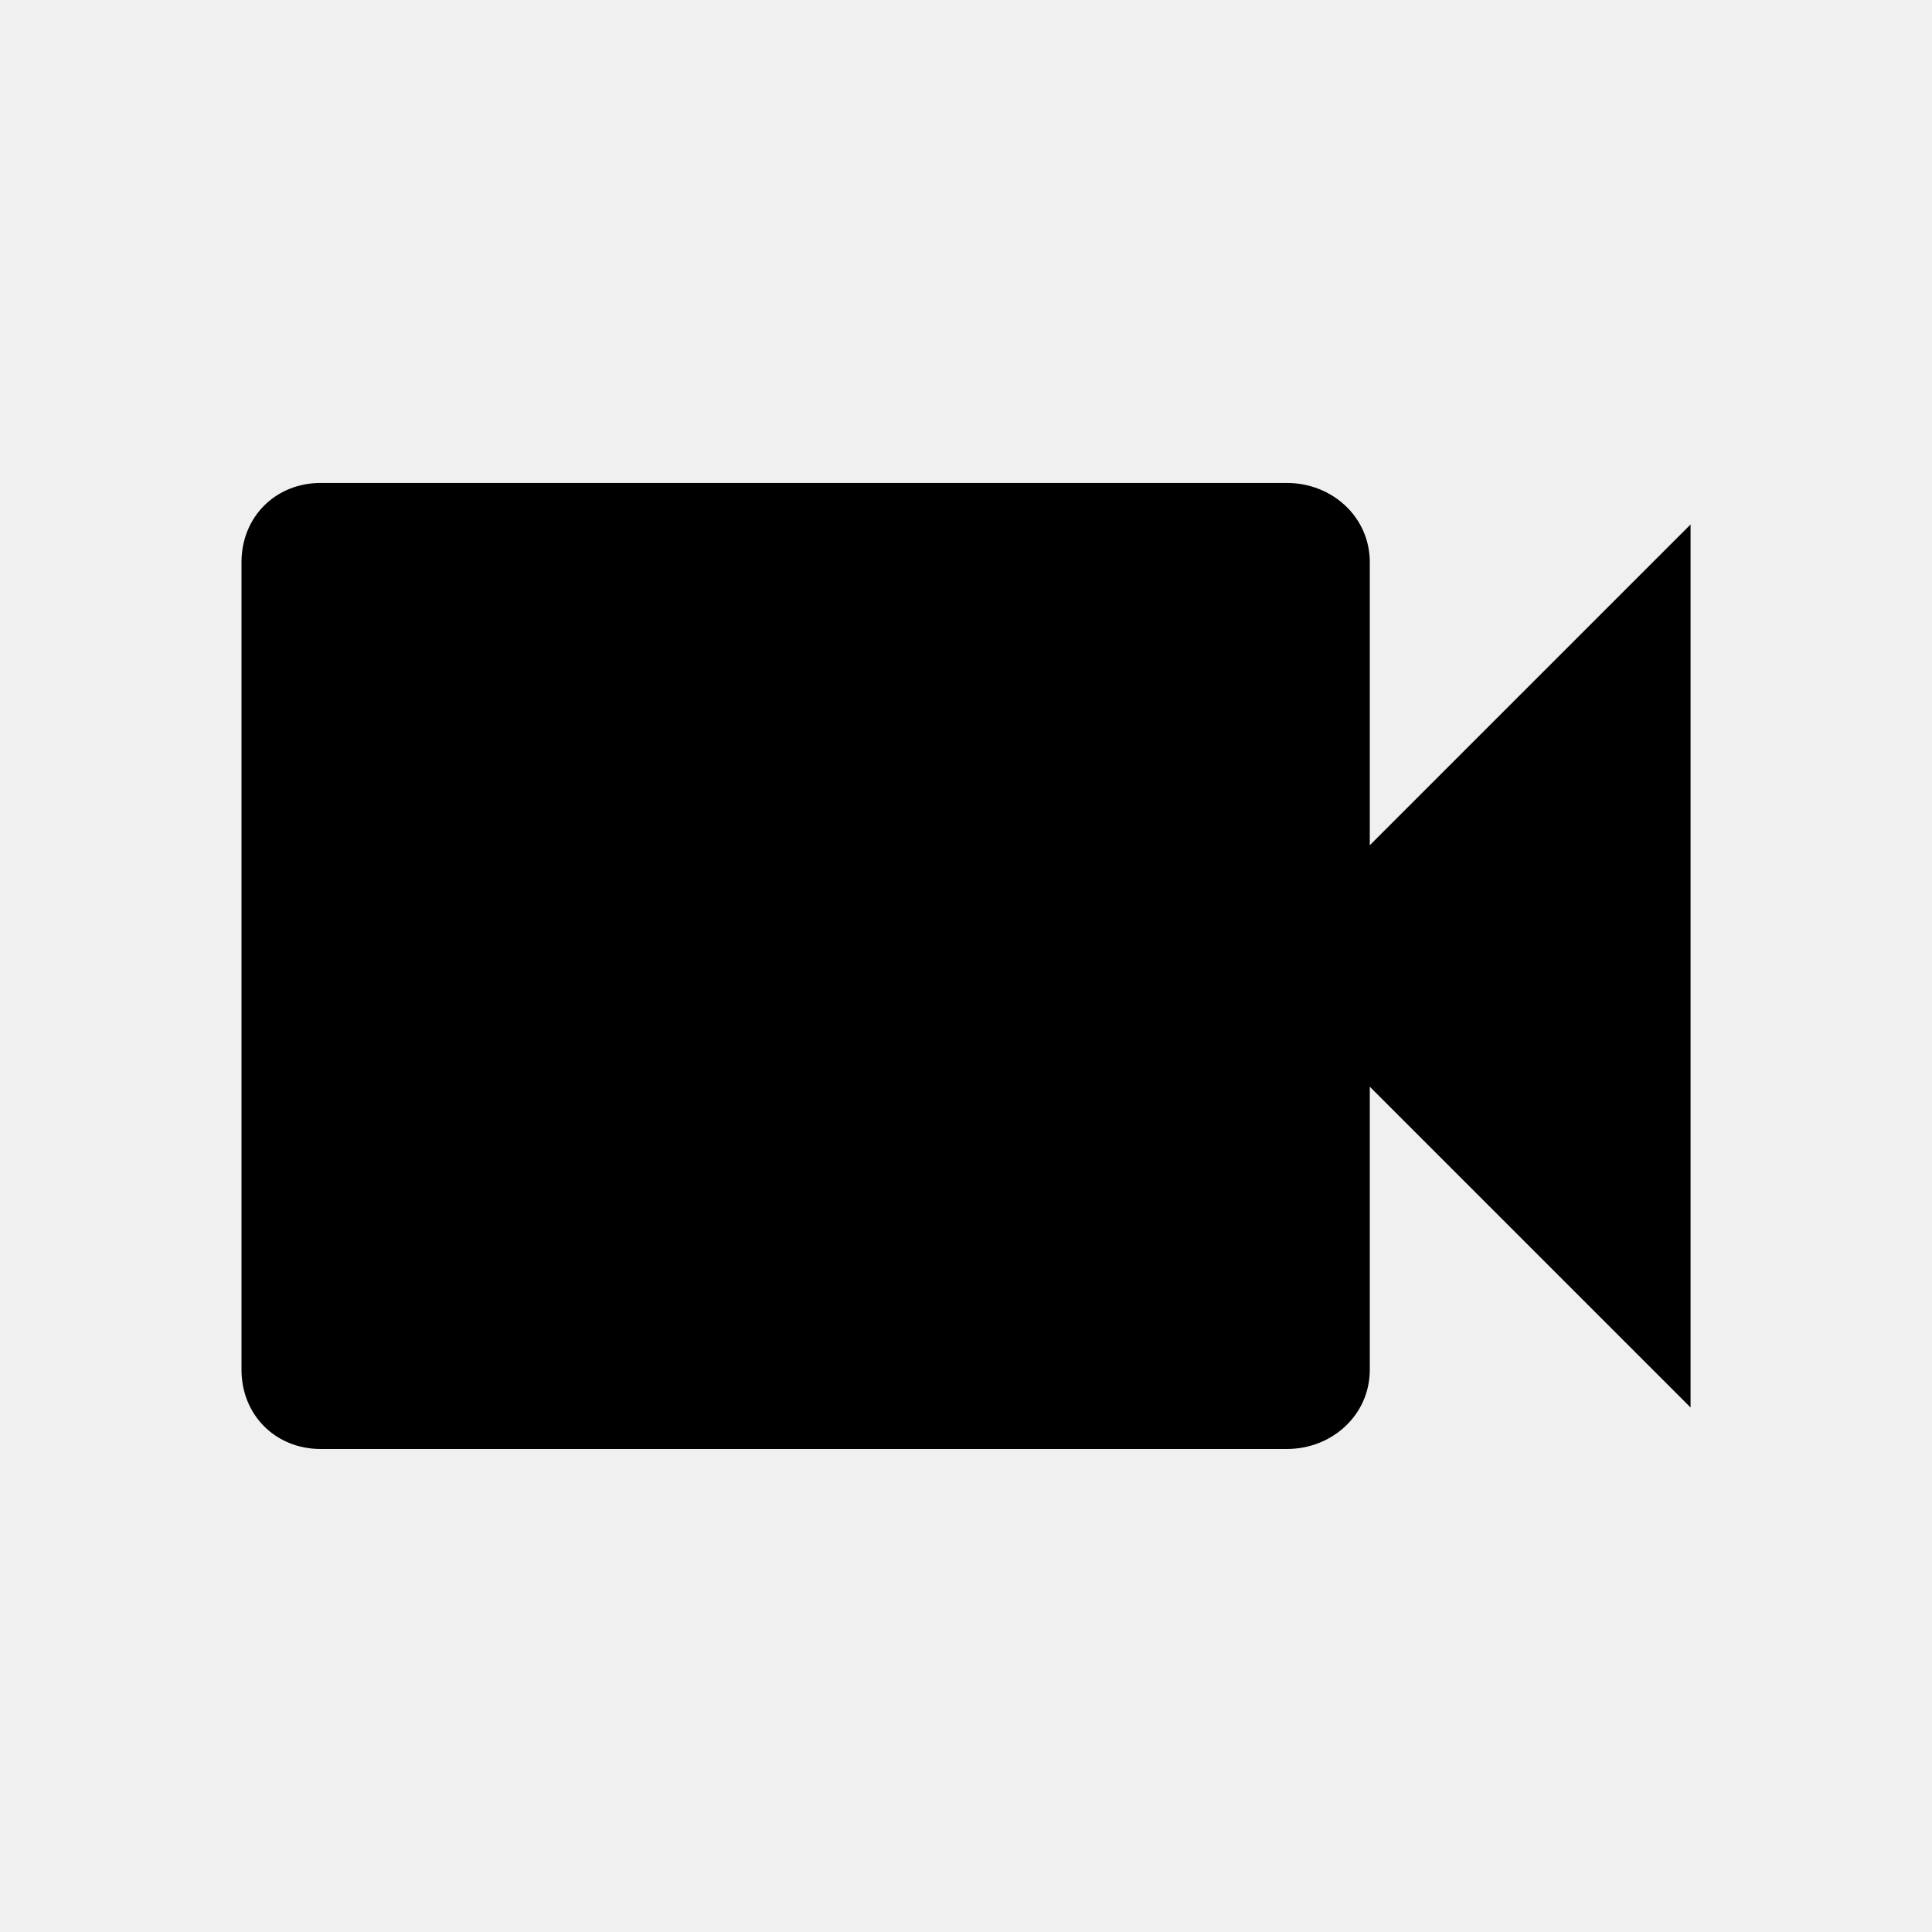
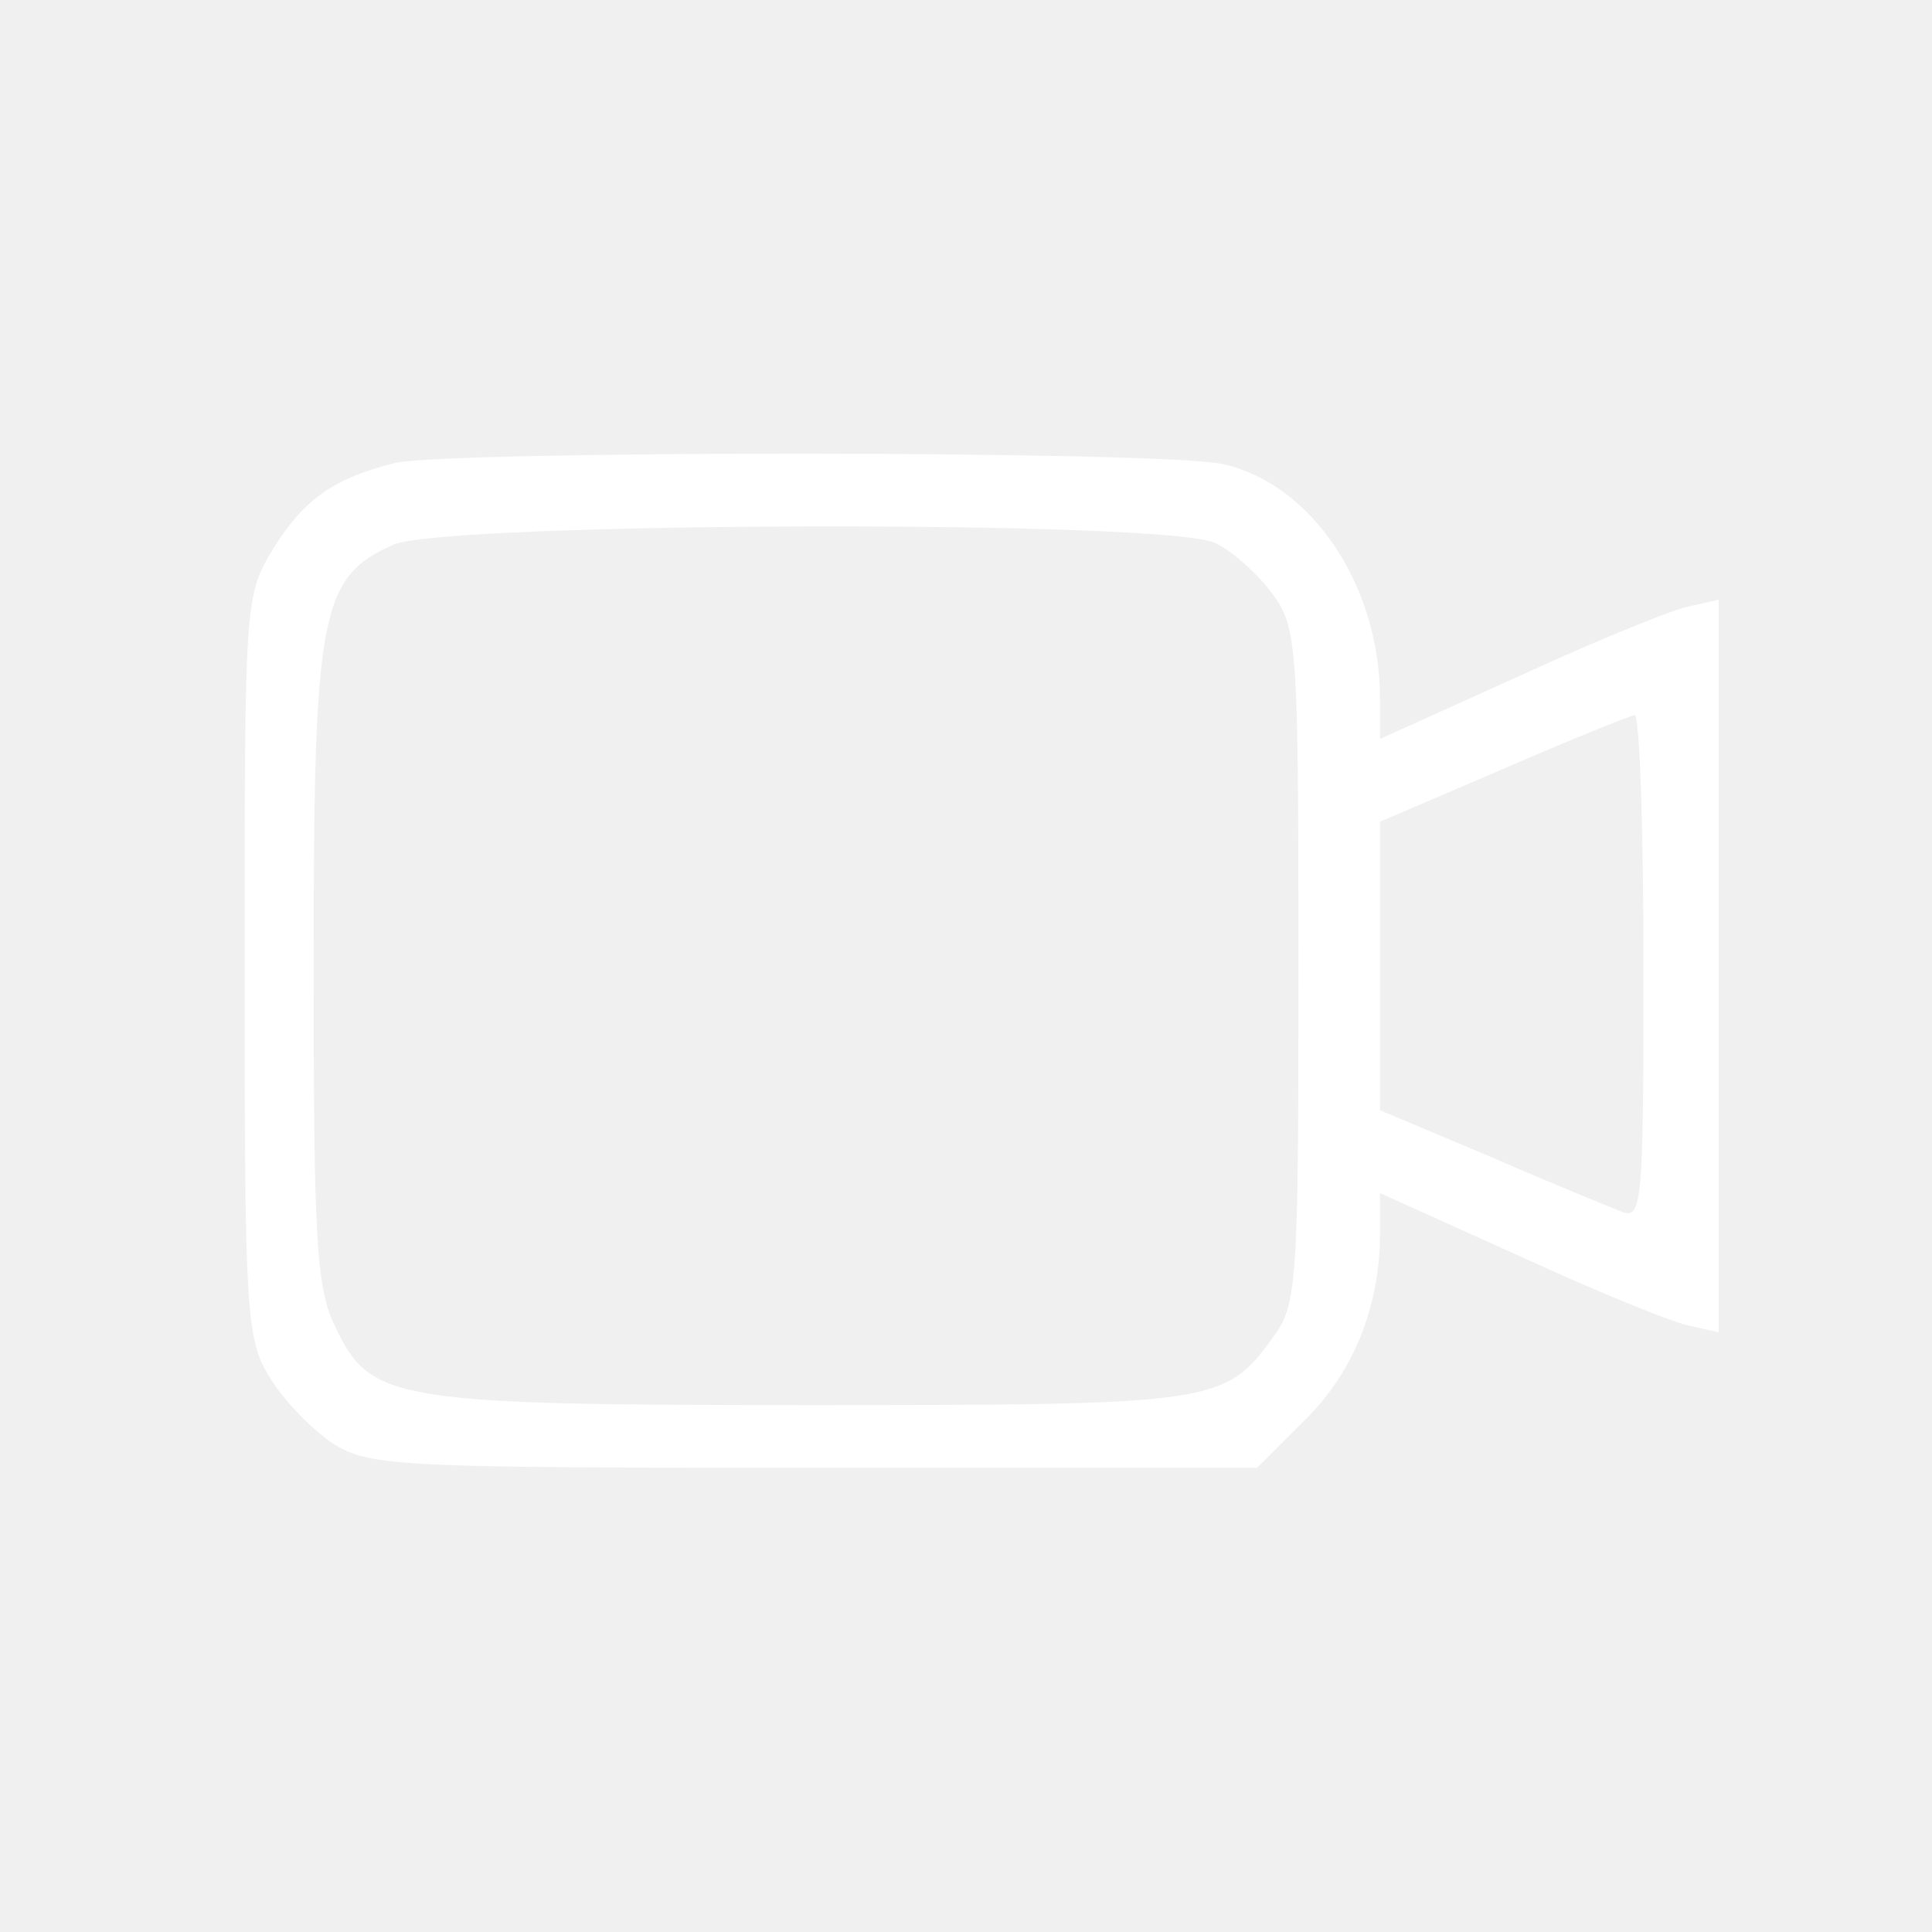
- <svg xmlns="http://www.w3.org/2000/svg" version="1.1" width="32" height="32" viewBox="0 0 32 32">
-   <path d="M22.688 14l5.313-5.313v14.625l-5.313-5.313v4.688c0 0.75-0.625 1.313-1.375 1.313h-16c-0.75 0-1.313-0.563-1.313-1.313v-13.375c0-0.75 0.563-1.313 1.313-1.313h16c0.75 0 1.375 0.563 1.375 1.313v4.688z" />
+ <svg xmlns="http://www.w3.org/2000/svg" version="1.0" width="154pt" height="154pt" viewBox="0 0 154 154" preserveAspectRatio="xMidYMid meet">
+   <g transform="translate(0,154) scale(0.1,-0.1)" fill="#FFF" stroke="none">
+     <path d="M315 1171 c-48 -12 -72 -28 -97 -68 -23 -38 -23 -41 -23 -333 0 -277 1 -297 20 -328 11 -18 34 -42 51 -53 29 -18 53 -19 384 -19 l352 0 38 38 c39 38 60 91 60 149 l0 32 113 -51 c61 -28 122 -53 135 -55 l22 -5 0 292 0 292 -22 -5 c-13 -2 -74 -27 -135 -55 l-113 -51 0 32 c0 90 -54 171 -125 187 -47 11 -616 11 -660 1z m654 -64 c13 -6 34 -25 45 -40 20 -27 21 -40 21 -297 0 -257 -1 -270 -21 -297 -38 -52 -47 -53 -367 -53 -334 0 -352 3 -380 63 -15 30 -17 72 -17 287 0 282 5 310 64 336 43 18 619 20 655 1z m341 -338 c0 -187 -1 -201 -17 -195 -10 4 -57 23 -105 44 l-88 37 0 115 0 115 98 42 c53 23 100 42 105 43 4 0 7 -90 7 -201z" />
+   </g>
</svg>
